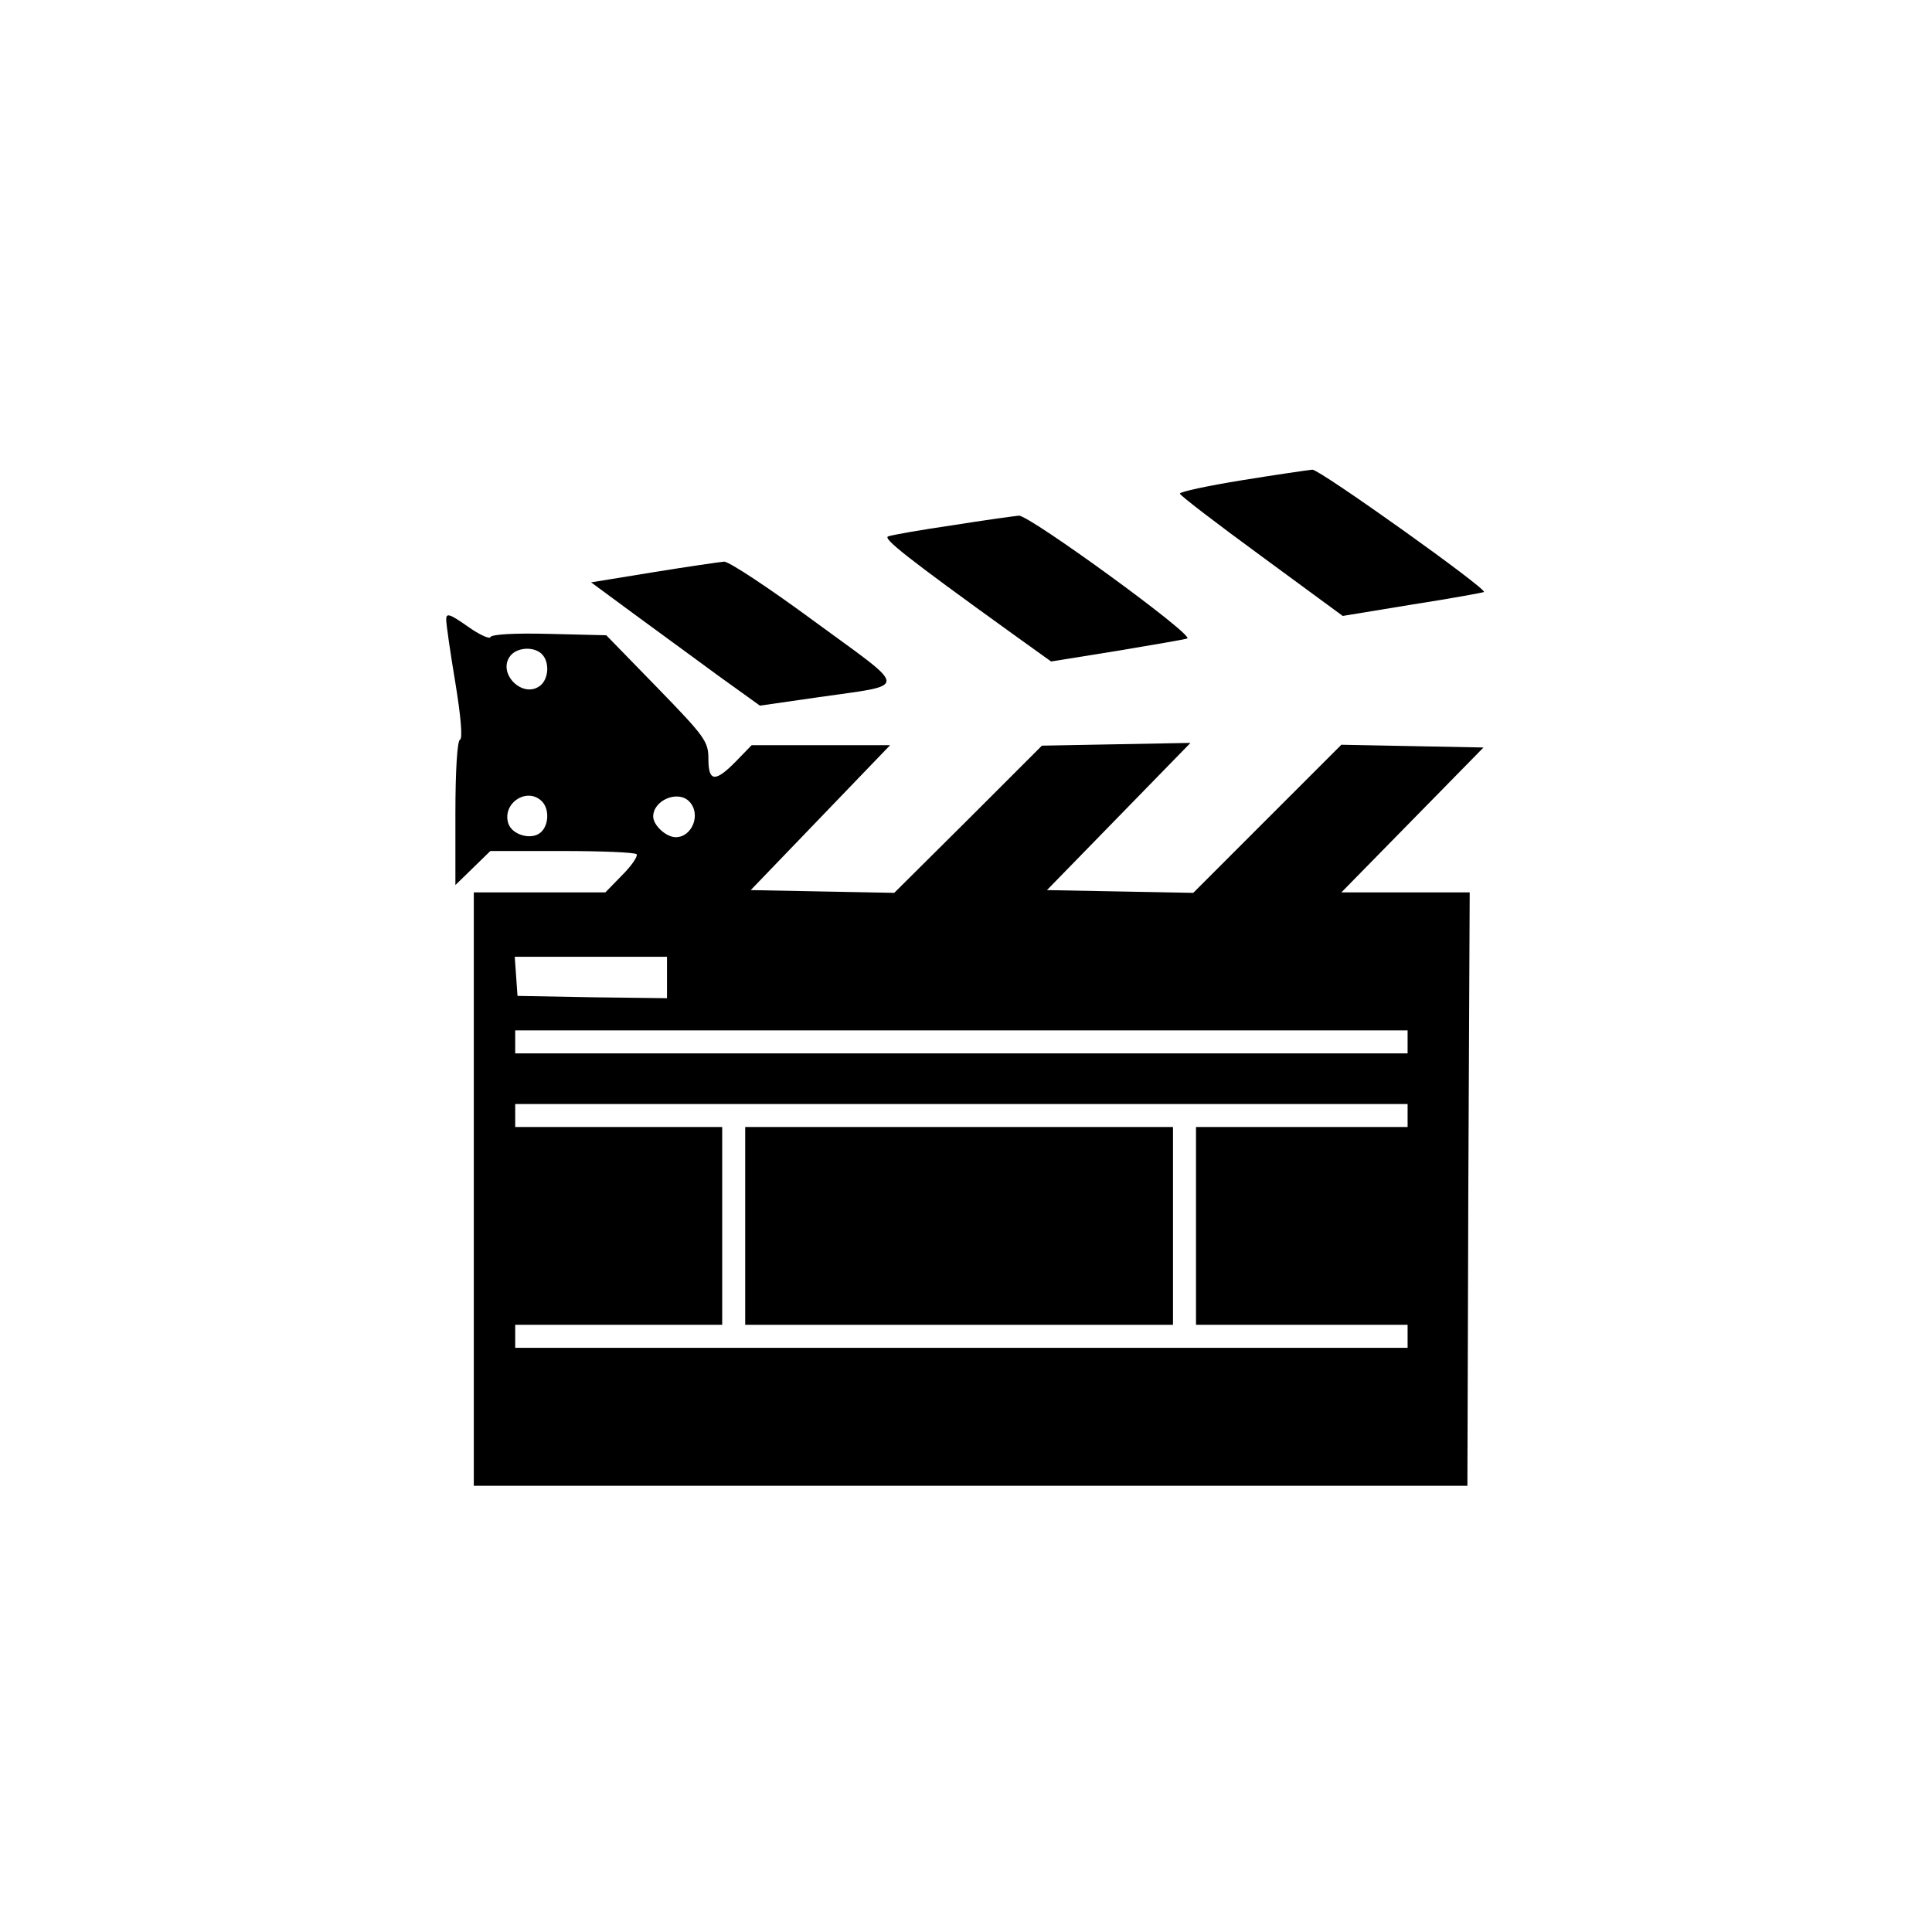
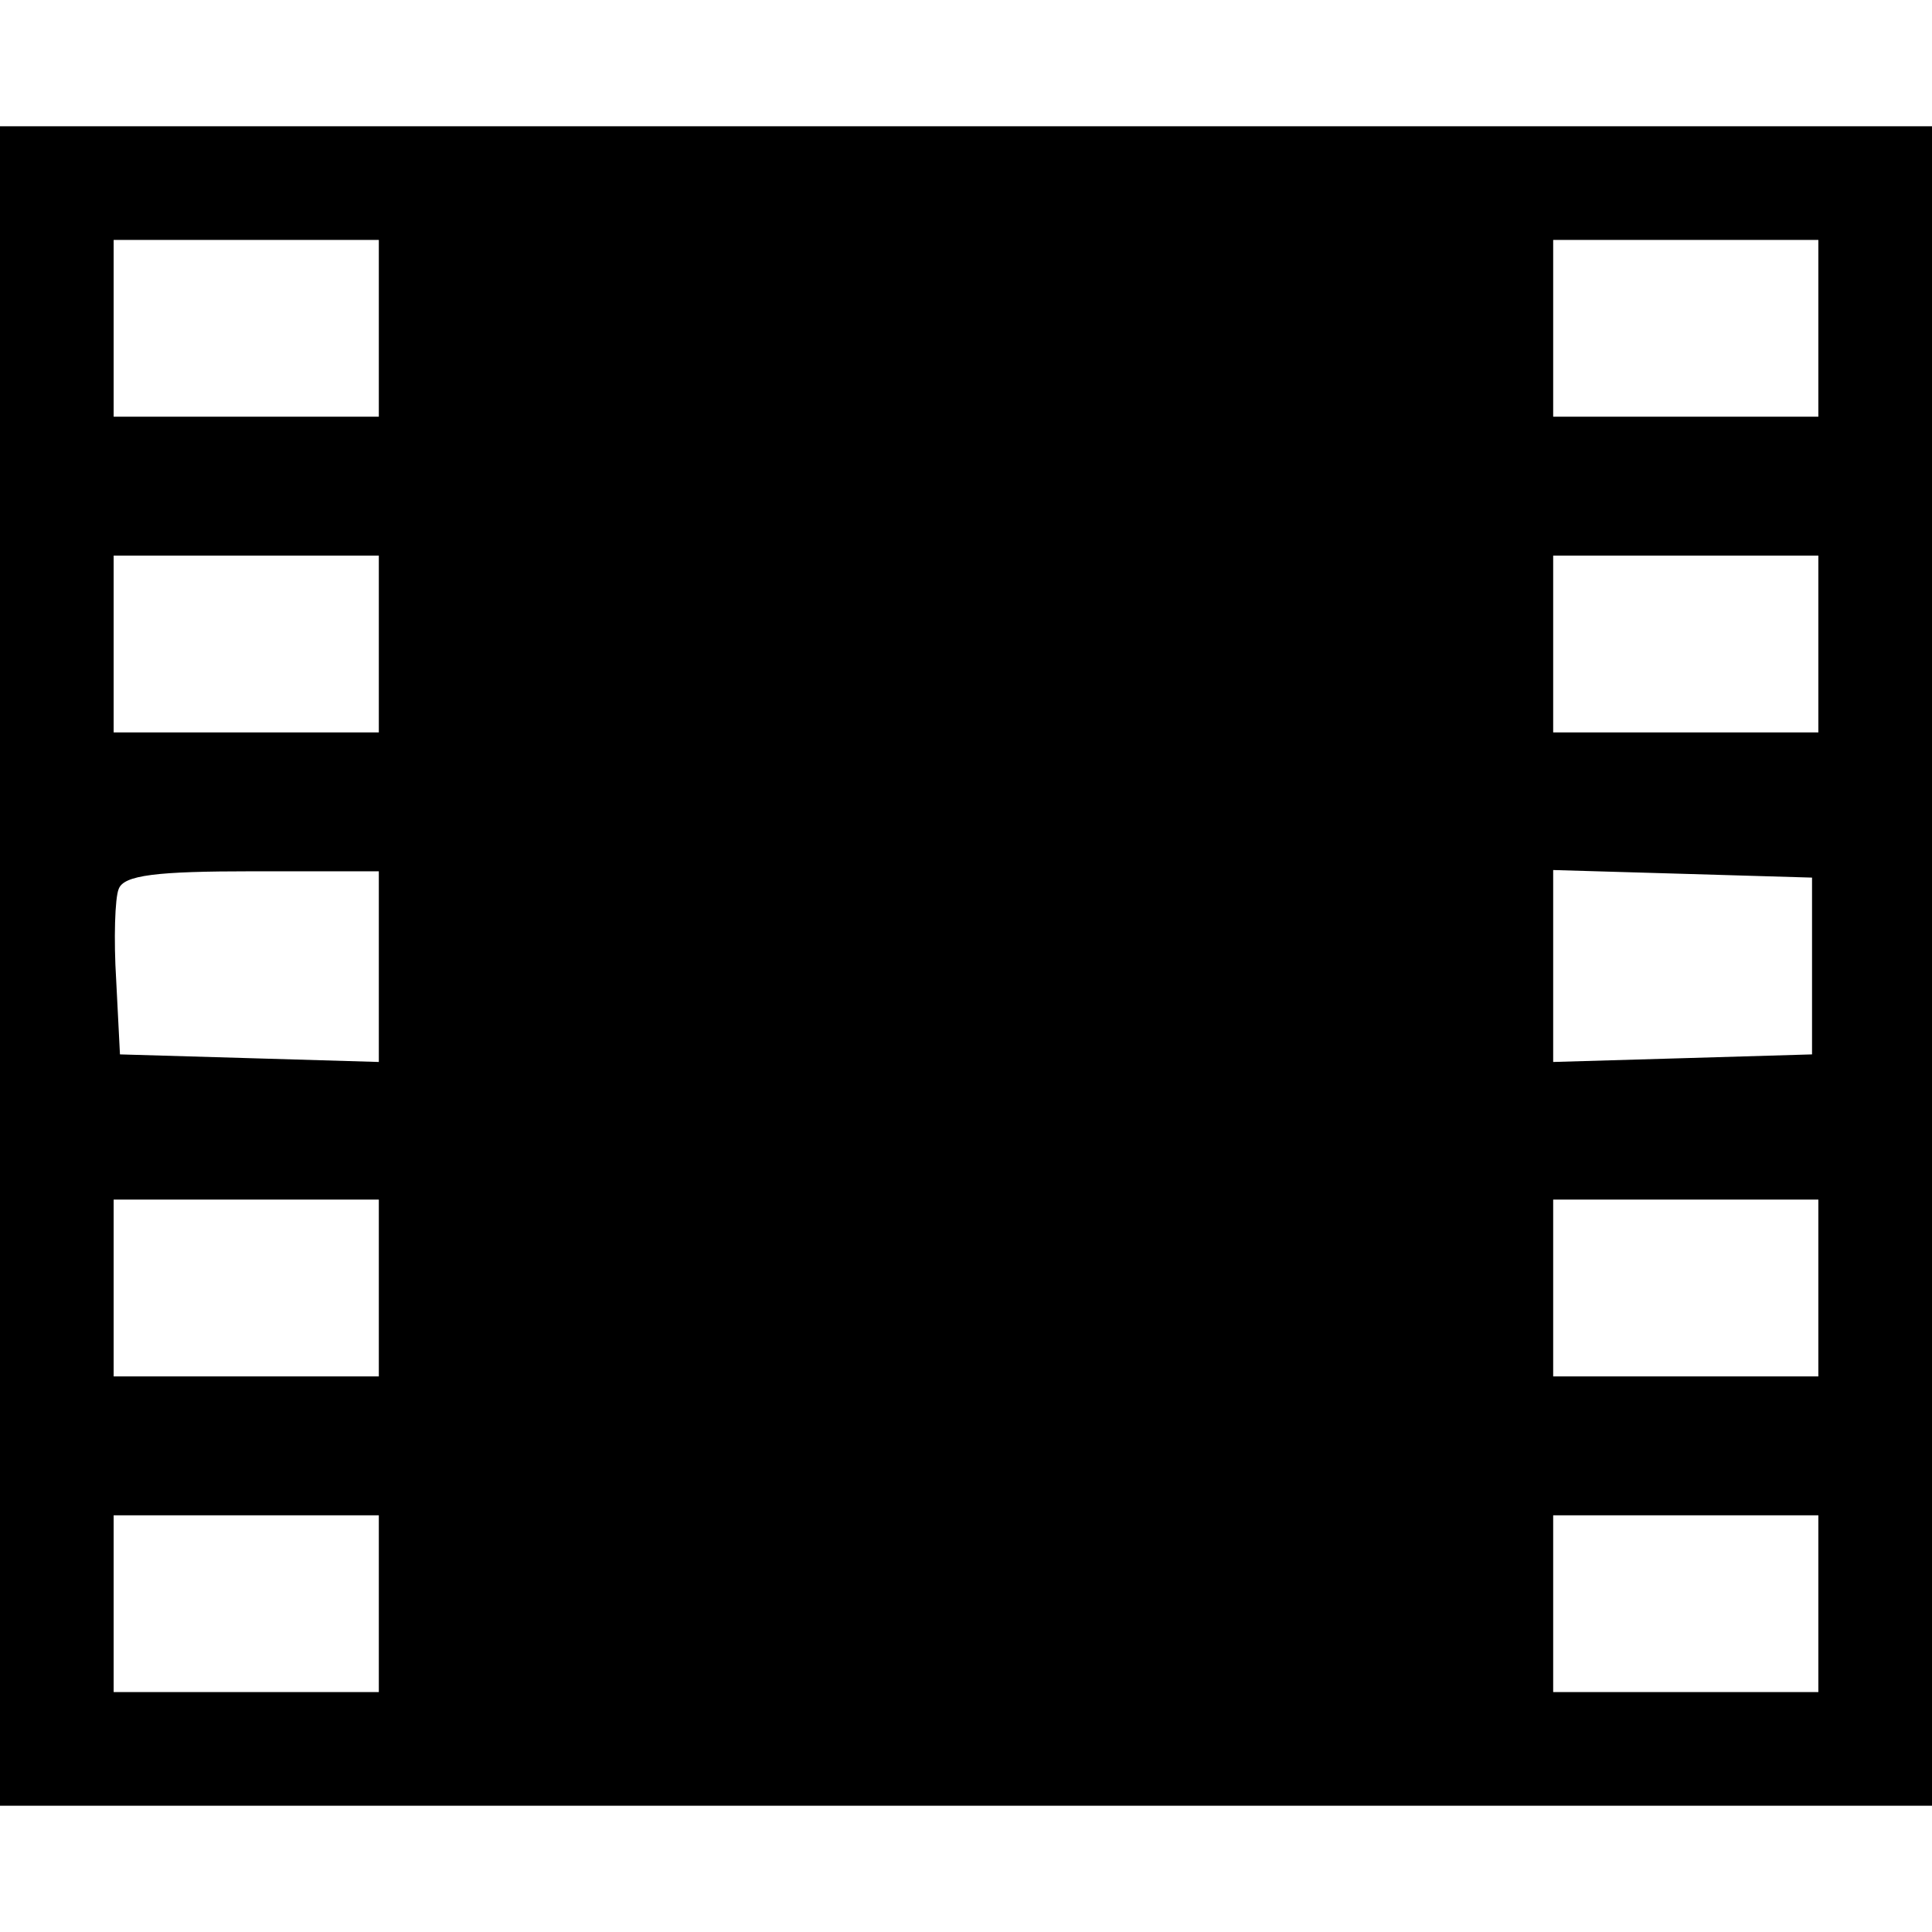
- <svg xmlns="http://www.w3.org/2000/svg" version="1.0" width="420pt" height="420pt" viewBox="0 0 420 420" preserveAspectRatio="xMidYMid meet">
-   <g transform="translate(0,420) scale(0.1,-0.1)" fill="#000000" stroke="none">
-     <path d="M2700 3156 c-74 -12 -135 -25 -135 -29 0 -4 80 -65 177 -136 l177 -130 152 25 c84 13 154 26 155 27 7 7 -358 267 -373 266 -10 -1 -79 -11 -153 -23z" />
-     <path d="M2070 3058 c-69 -10 -131 -21 -139 -24 -13 -4 40 -46 269 -211 l85 -61 143 23 c78 13 148 25 153 27 17 6 -343 268 -366 267 -11 -1 -76 -10 -145 -21z" />
-     <path d="M1420 2956 l-135 -22 95 -70 c52 -38 135 -99 183 -134 l89 -64 125 18 c201 29 201 13 -5 164 -99 73 -188 132 -198 131 -11 -1 -80 -11 -154 -23z" />
-     <path d="M970 2853 c0 -10 9 -72 20 -138 12 -73 16 -121 10 -123 -6 -2 -10 -68 -10 -160 l0 -156 38 37 38 37 155 0 c86 0 159 -3 163 -7 3 -4 -10 -24 -31 -45 l-37 -38 -143 0 -143 0 0 -645 0 -645 1080 0 1080 0 2 645 3 645 -140 0 -139 0 154 157 155 158 -155 3 -154 3 -161 -161 -161 -161 -159 3 -159 3 156 160 156 160 -162 -3 -161 -3 -160 -160 -161 -160 -156 3 -156 3 152 158 151 157 -150 0 -151 0 -34 -35 c-45 -46 -60 -45 -60 5 0 38 -7 48 -111 155 l-111 114 -124 3 c-76 2 -125 -1 -128 -7 -1 -5 -24 5 -49 23 -40 28 -47 30 -47 15z m208 -75 c17 -17 15 -53 -3 -68 -38 -31 -96 27 -65 65 15 18 51 20 68 3z m0 -320 c17 -17 15 -53 -3 -68 -20 -17 -62 -5 -70 20 -14 44 41 80 73 48z m320 0 c27 -27 7 -78 -29 -78 -21 0 -49 26 -49 45 0 35 53 58 78 33z m-48 -383 l0 -45 -162 2 -163 3 -3 43 -3 42 165 0 166 0 0 -45z m1610 -140 l0 -25 -970 0 -970 0 0 25 0 25 970 0 970 0 0 -25z m0 -160 l0 -25 -230 0 -230 0 0 -215 0 -215 230 0 230 0 0 -25 0 -25 -970 0 -970 0 0 25 0 25 225 0 225 0 0 215 0 215 -225 0 -225 0 0 25 0 25 970 0 970 0 0 -25z" />
-     <path d="M1620 1535 l0 -215 465 0 465 0 0 215 0 215 -465 0 -465 0 0 -215z" />
+ <svg xmlns="http://www.w3.org/2000/svg" version="1.0" width="153pt" height="153pt" viewBox="0 0 153 153" preserveAspectRatio="xMidYMid meet">
+   <g transform="translate(0,153) scale(0.1,-0.1)" fill="#000000" stroke="none">
+     <path d="M0 765 l0 -665 765 0 765 0 0 665 0 665 -765 0 -765 0 0 -665z m300 505 l0 -70 -105 0 -105 0 0 70 0 70 105 0 105 0 0 -70z m1140 0 l0 -70 -105 0 -105 0 0 70 0 70 105 0 105 0 0 -70z m-1140 -250 l0 -70 -105 0 -105 0 0 70 0 70 105 0 105 0 0 -70z m1140 0 l0 -70 -105 0 -105 0 0 70 0 70 105 0 105 0 0 -70z m-1140 -255 l0 -76 -102 3 -103 3 -3 59 c-2 32 -1 65 2 72 4 11 30 14 106 14 l100 0 0 -75z m1135 0 l0 -70 -102 -3 -103 -3 0 76 0 76 103 -3 102 -3 0 -70z m-1135 -255 l0 -70 -105 0 -105 0 0 70 0 70 105 0 105 0 0 -70z m1140 0 l0 -70 -105 0 -105 0 0 70 0 70 105 0 105 0 0 -70z m-1140 -250 l0 -70 -105 0 -105 0 0 70 0 70 105 0 105 0 0 -70z m1140 0 l0 -70 -105 0 -105 0 0 70 0 70 105 0 105 0 0 -70z" />
  </g>
</svg>
